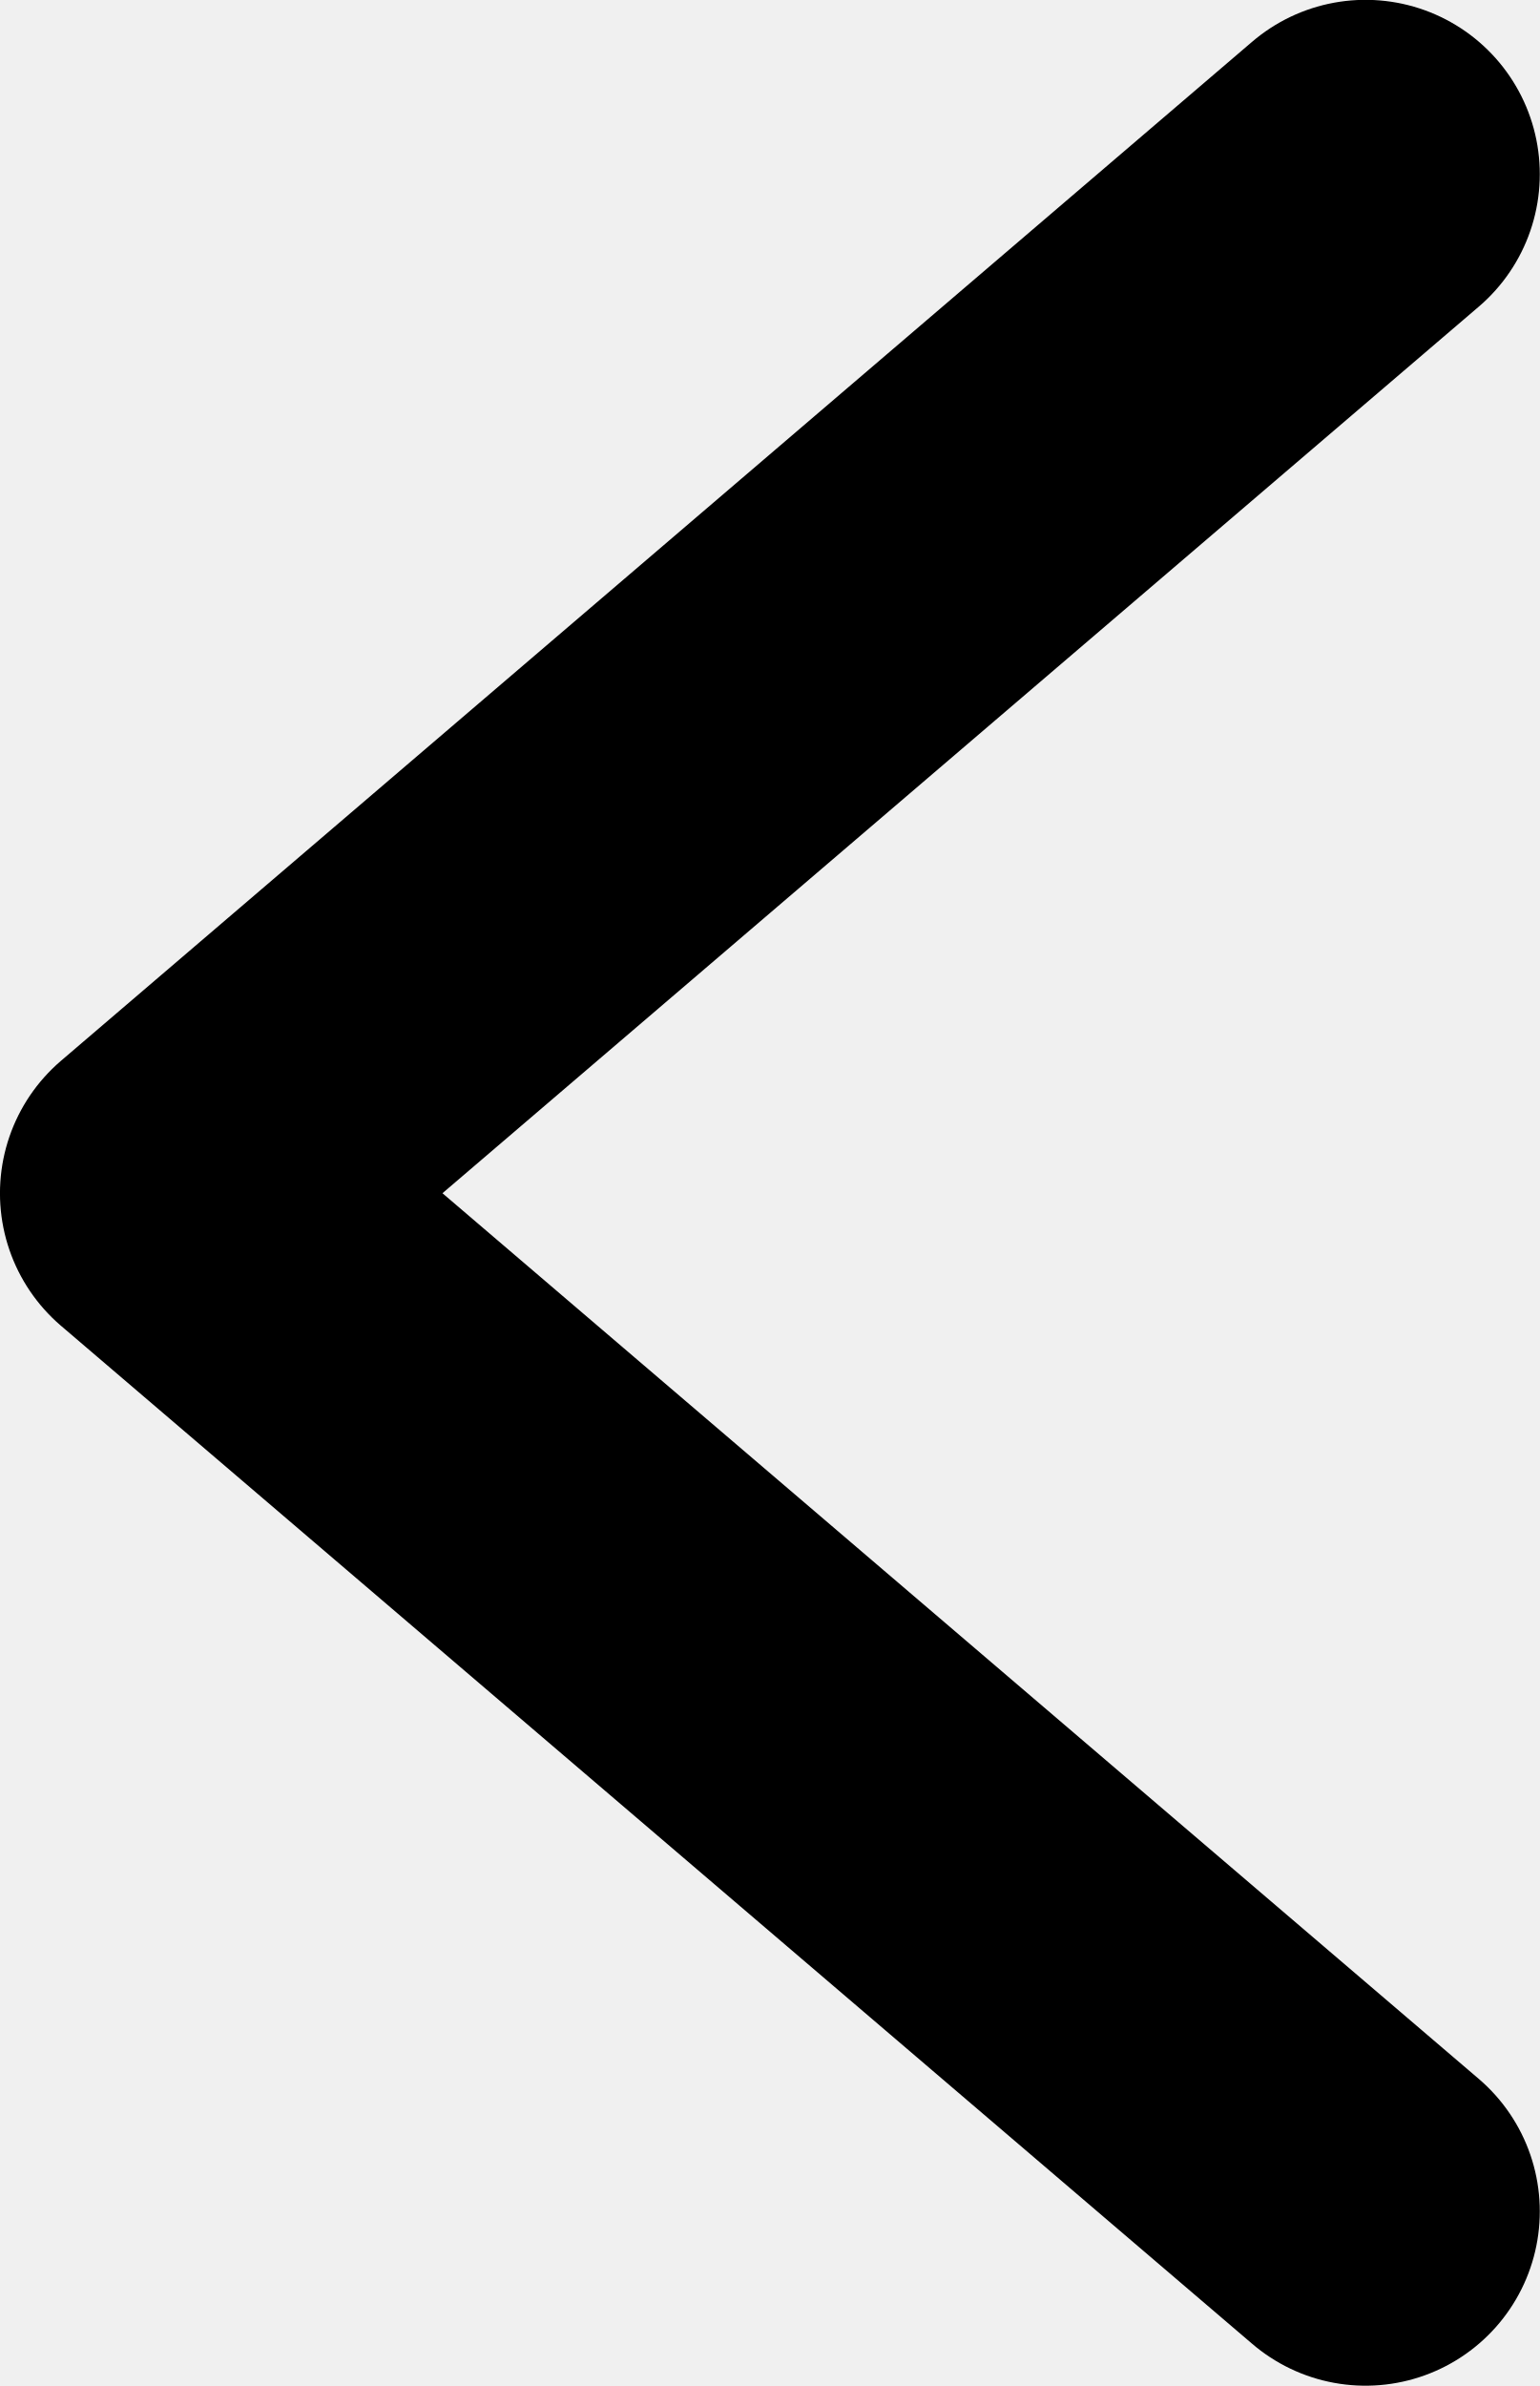
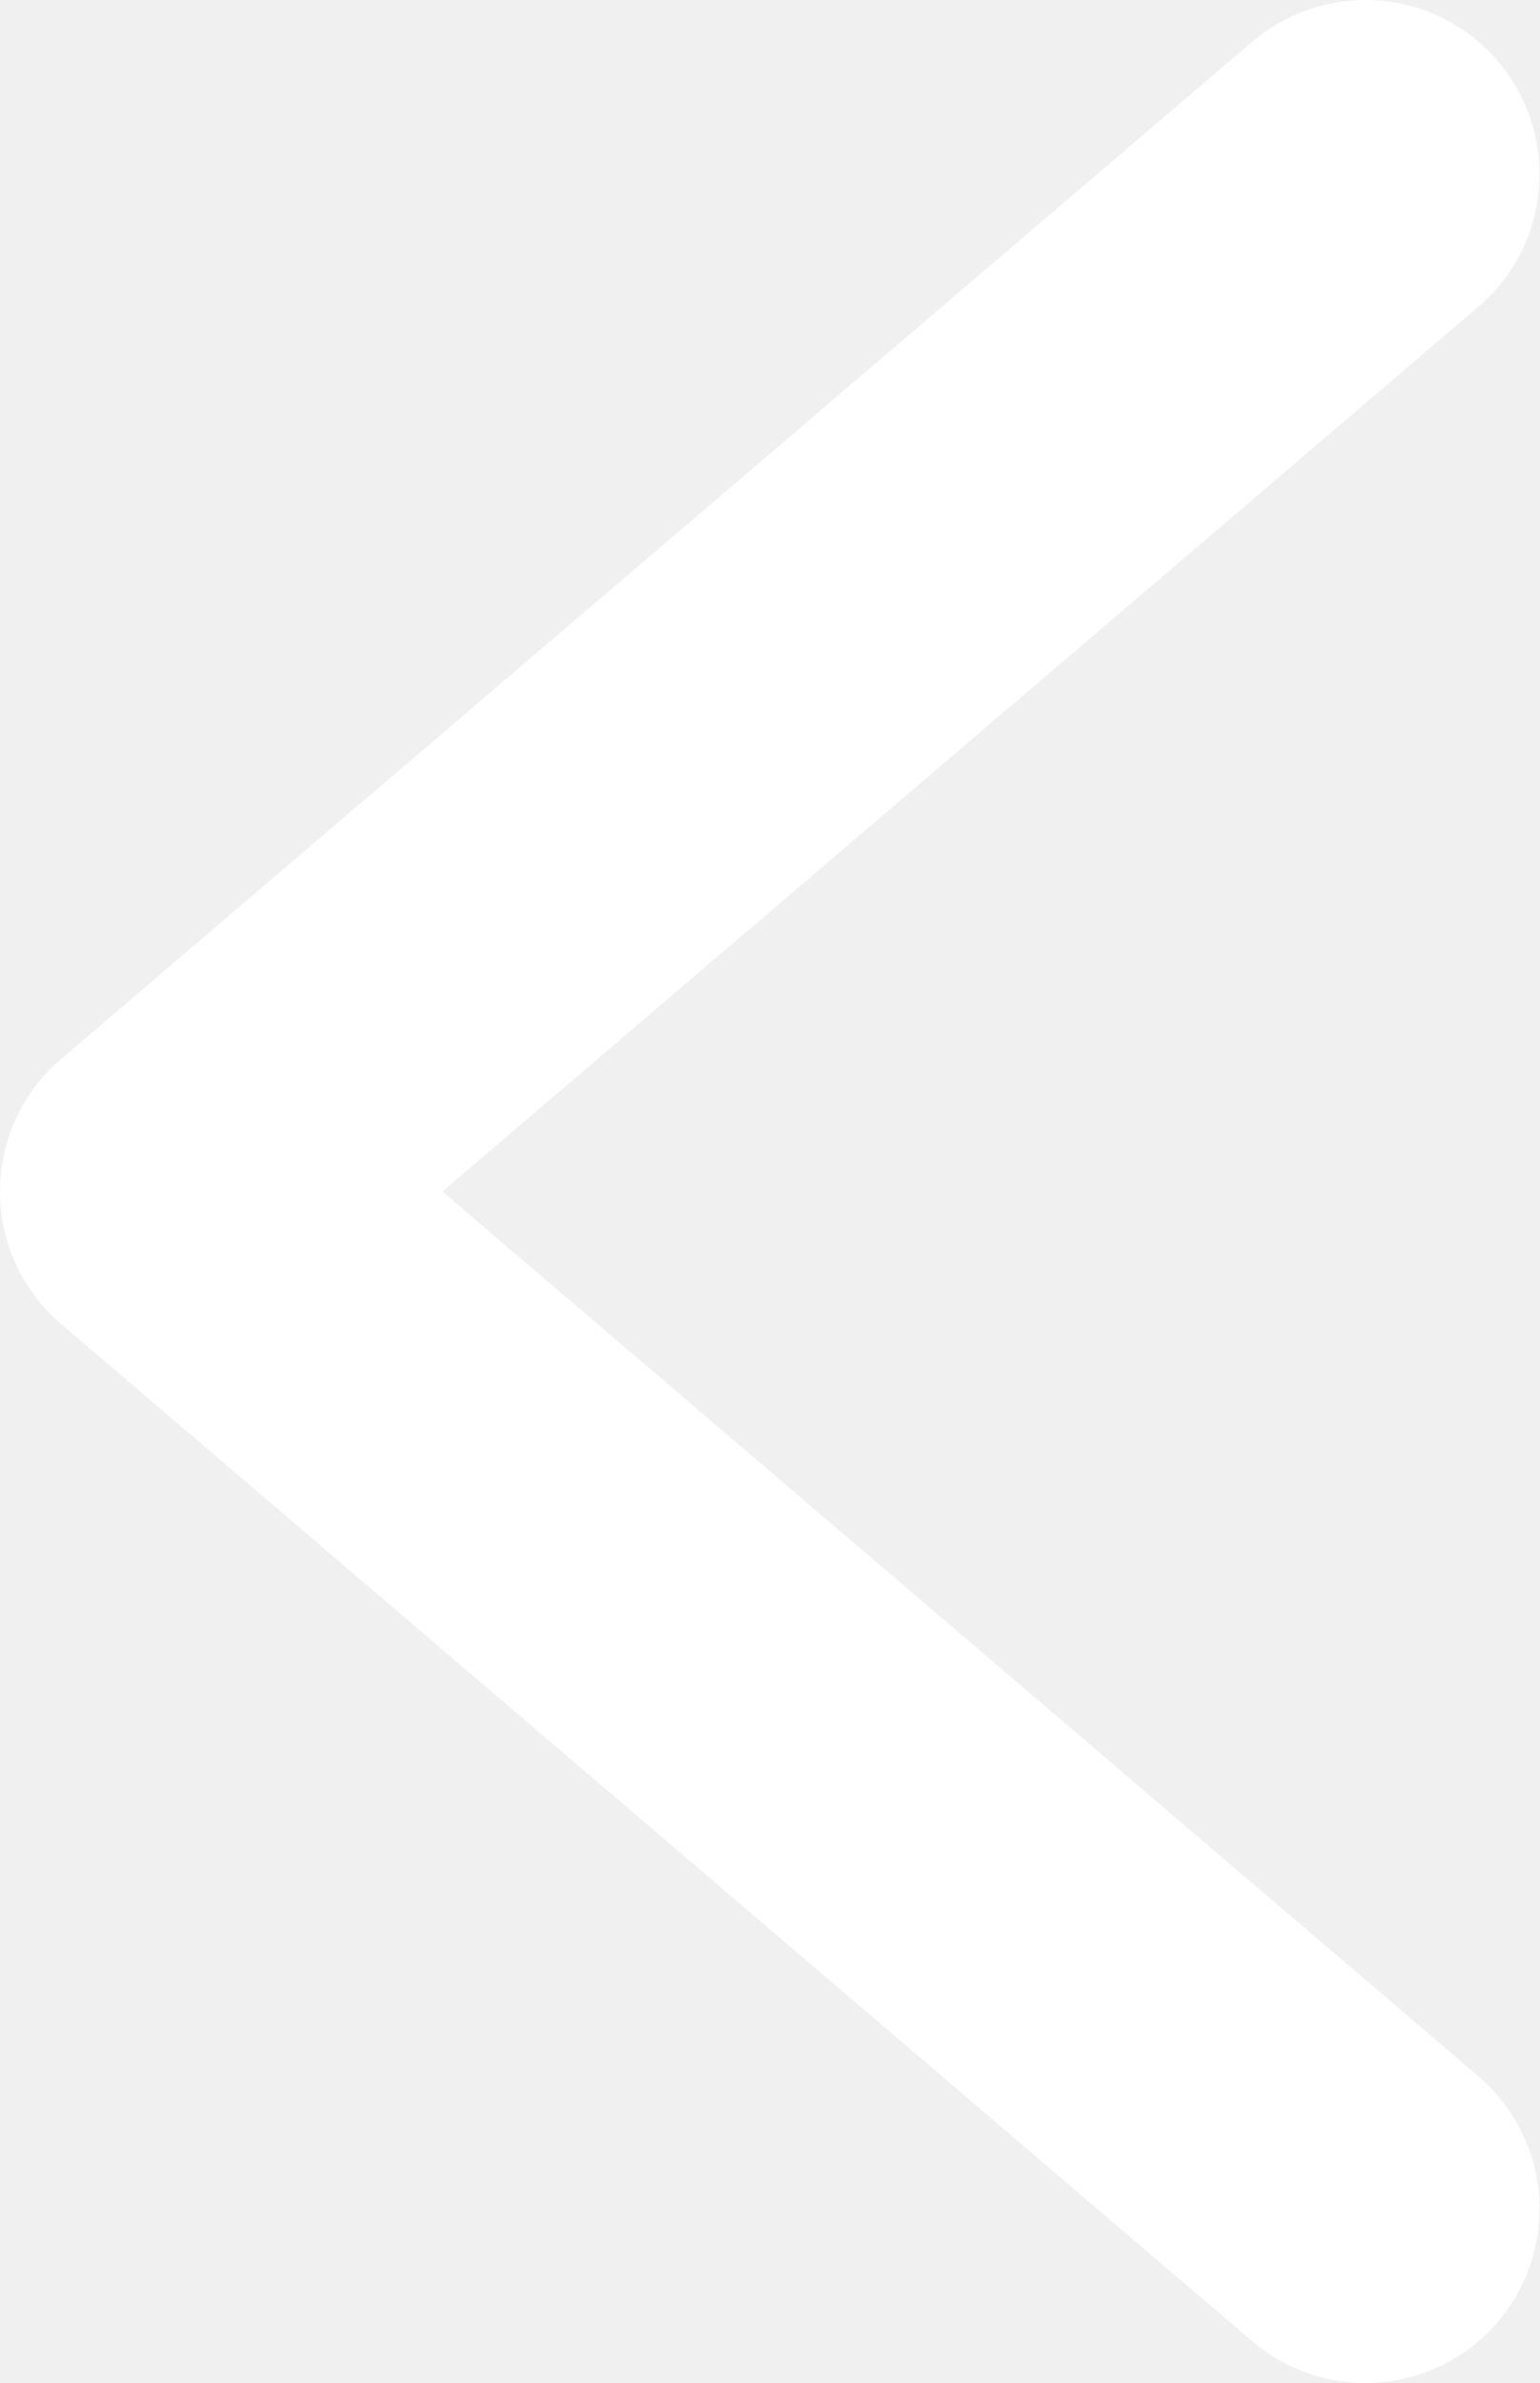
- <svg xmlns="http://www.w3.org/2000/svg" viewBox="0 0 22.088 34.217">
-   <defs>
-     <style>
-       .cls-1 {
-         fill: none;
-         stroke: #000;
-         stroke-linecap: round;
-         stroke-linejoin: round;
-         stroke-width: 5px;
-       }
-     </style>
-   </defs>
-   <path id="Path_174526" data-name="Path 174526" class="cls-1" d="M9027.191,14428.693l-17.088,14.615,17.088,14.6" transform="translate(-9007.604 -14426.195)" />
+ <svg xmlns="http://www.w3.org/2000/svg" version="1.1" id="Layer_1" x="0px" y="0px" viewBox="0 0 22.1 34.2" style="enable-background:new 0 0 22.1 34.2;" xml:space="preserve">
+   <style type="text/css">
+ 	.st0{fill:none;stroke:#FFFFFF;stroke-width:5;stroke-linecap:round;stroke-linejoin:round;}
+ </style>
+   <path id="Path_174526" class="st0" d="M19.6,2.5L2.5,17.1l17.1,14.6" />
</svg>
